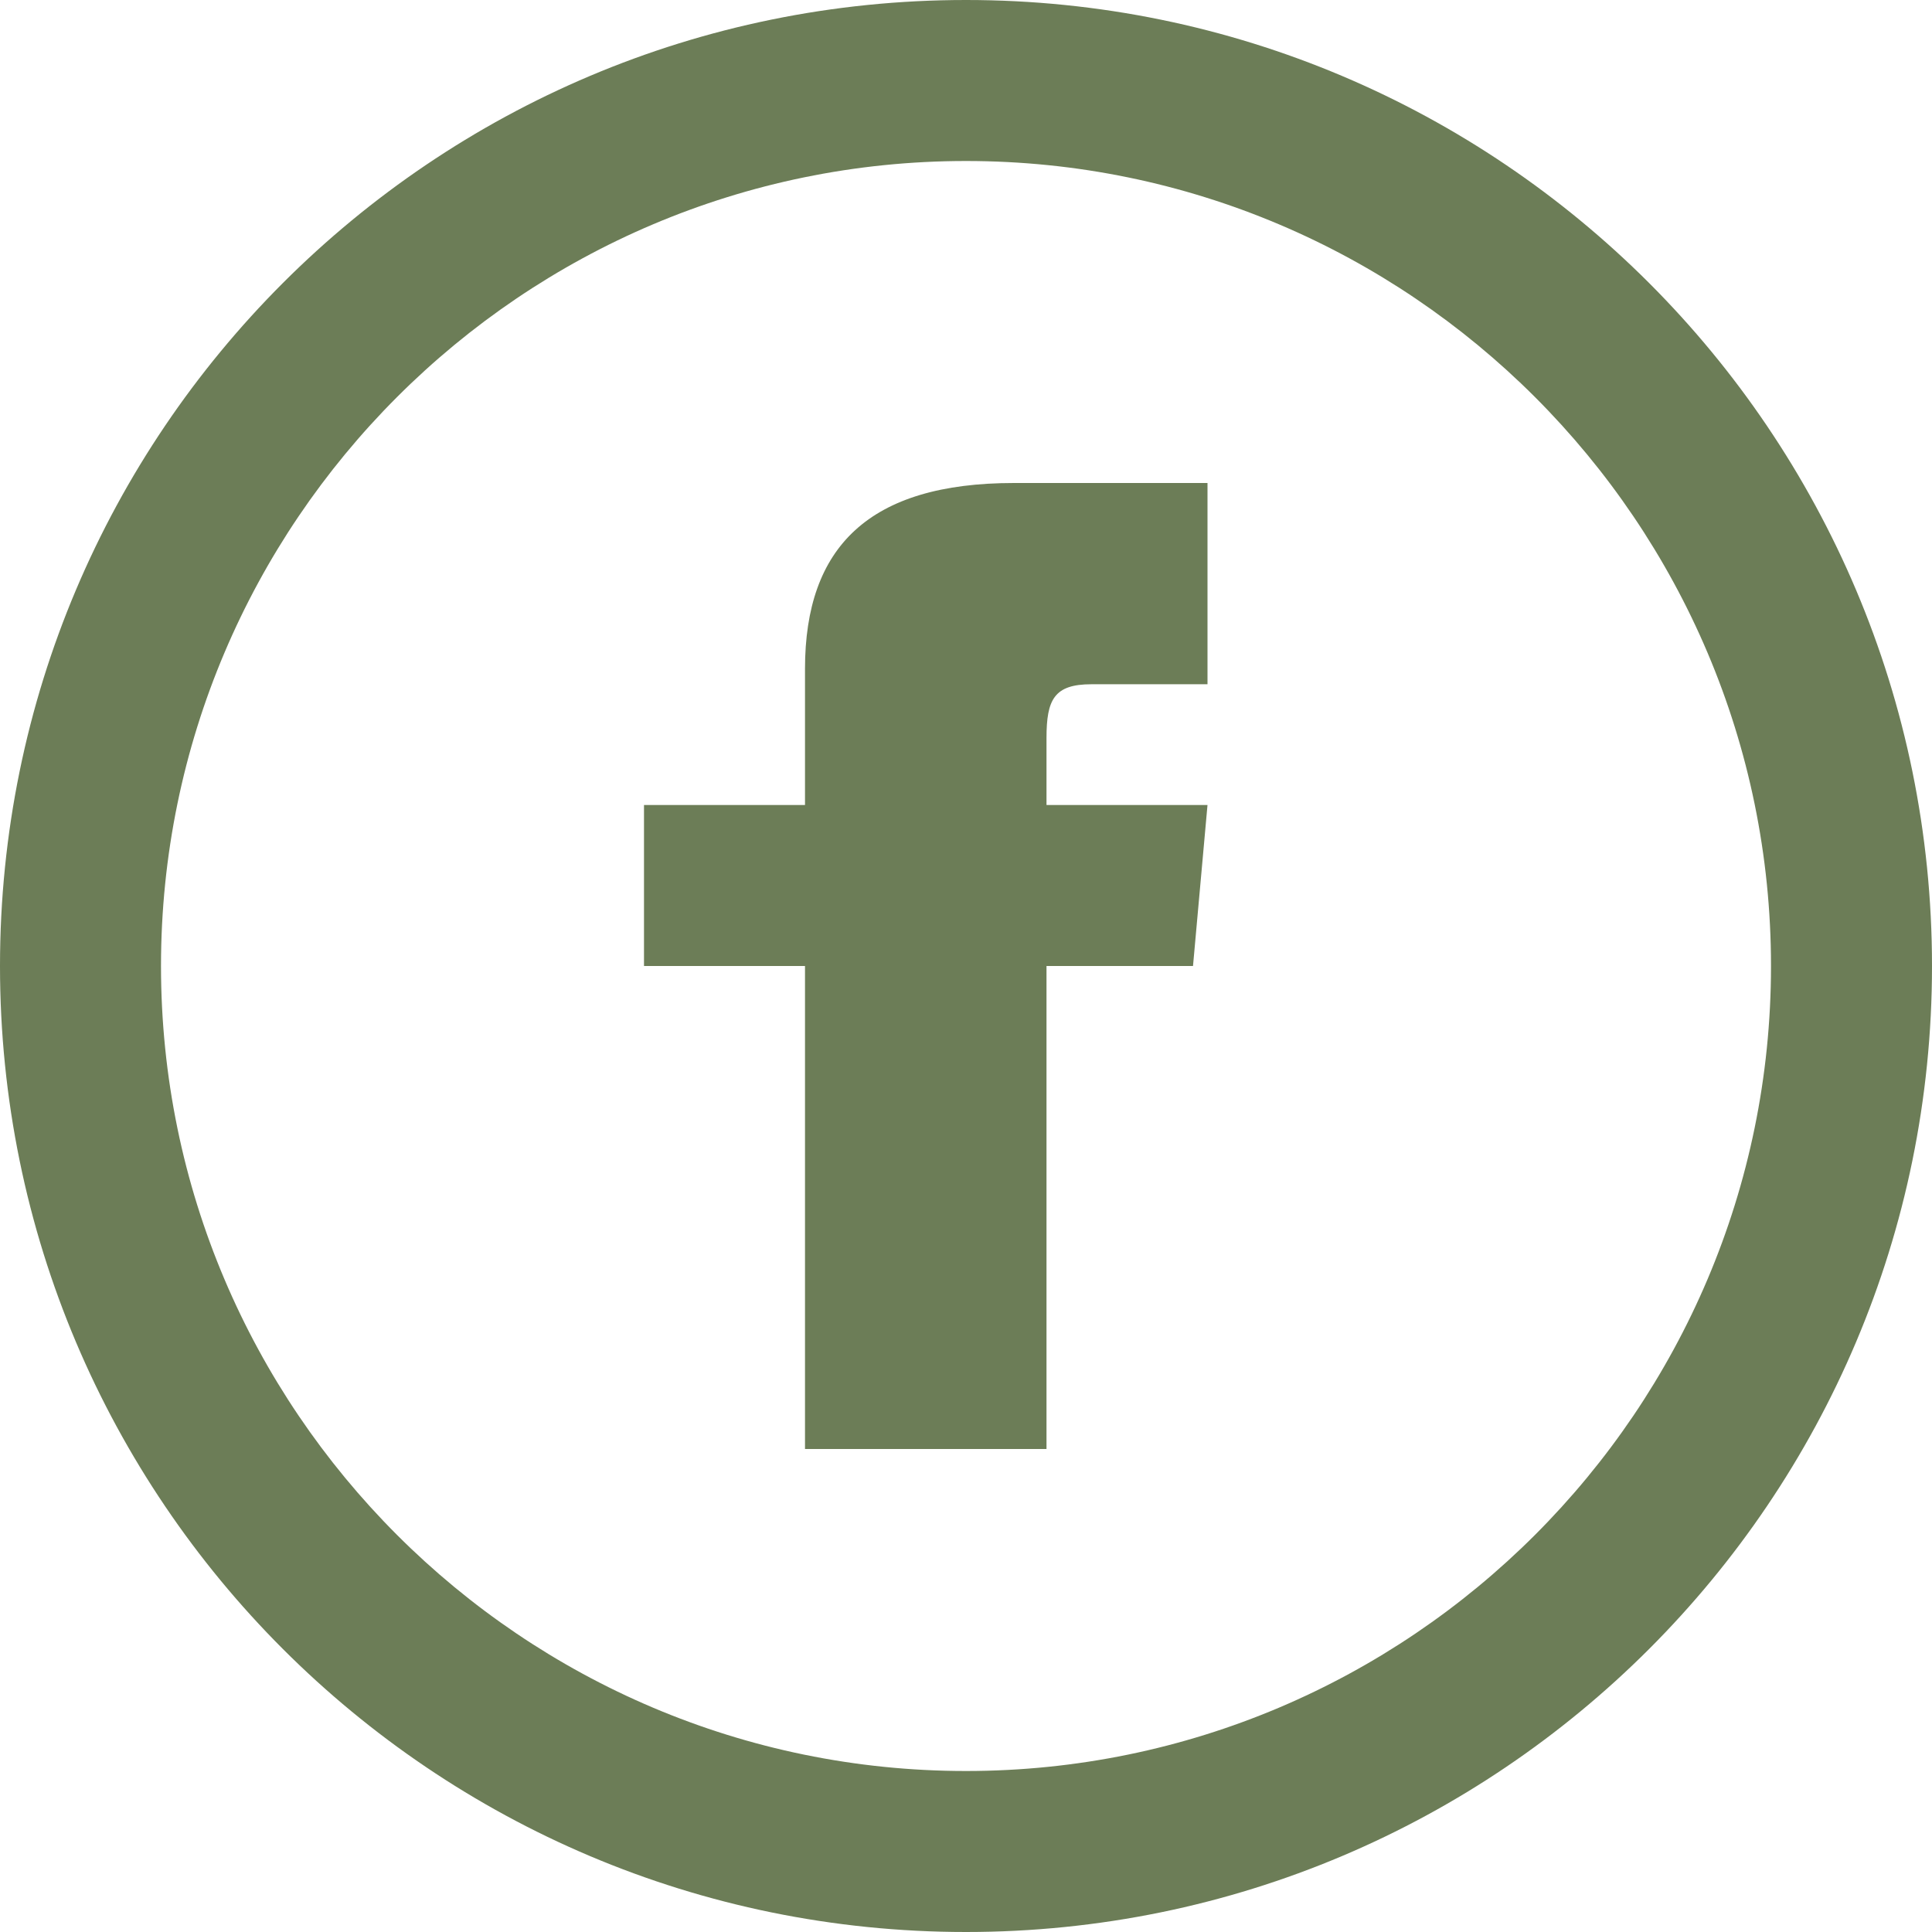
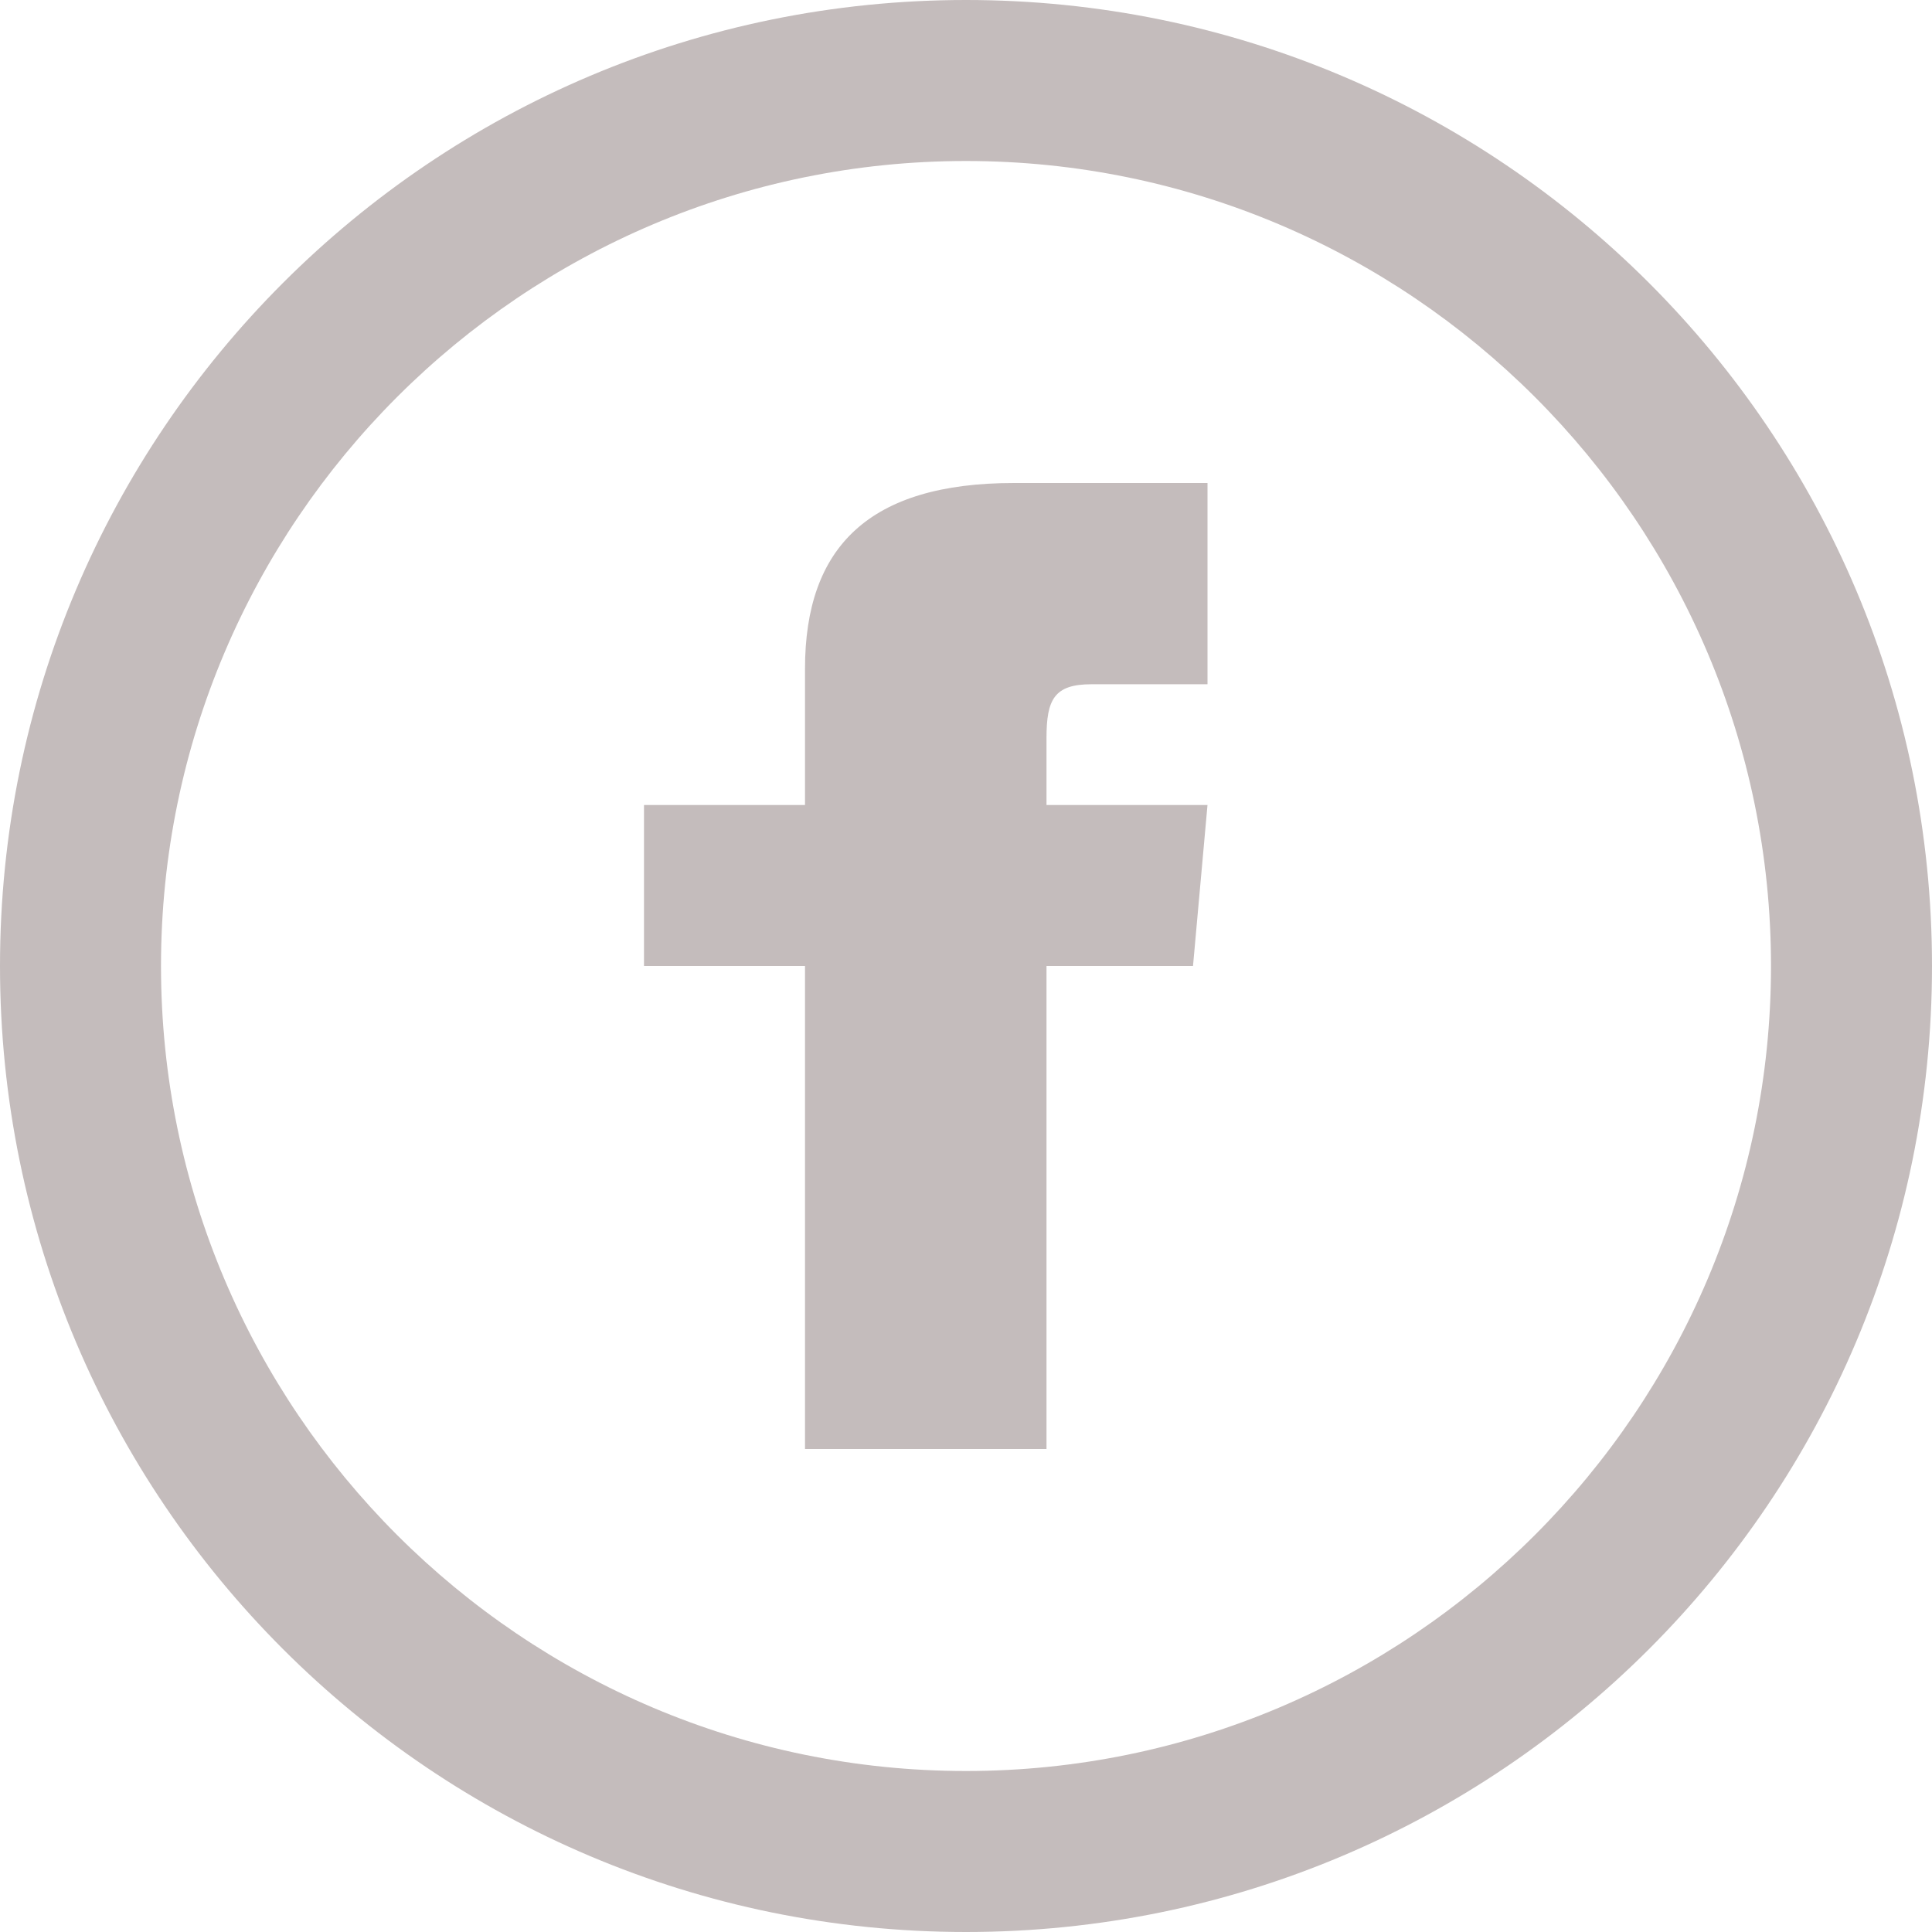
- <svg xmlns="http://www.w3.org/2000/svg" width="24" height="24" fill="#6c7d57" viewBox="0 0 24 24">
+ <svg xmlns="http://www.w3.org/2000/svg" width="22" height="22" fill="#c4bcbc" viewBox="0 0 24 24">
  <path d="M12 2c5.514 0 10 4.486 10 10s-4.486 10-10 10-10-4.486-10-10 4.486-10 10-10zm0-2c-6.627 0-12 5.373-12 12s5.373 12 12 12 12-5.373 12-12-5.373-12-12-12zm-2 10h-2v2h2v6h3v-6h1.82l.18-2h-2v-.833c0-.478.096-.667.558-.667h1.442v-2.5h-2.404c-1.798 0-2.596.792-2.596 2.308v1.692z" />
</svg>
